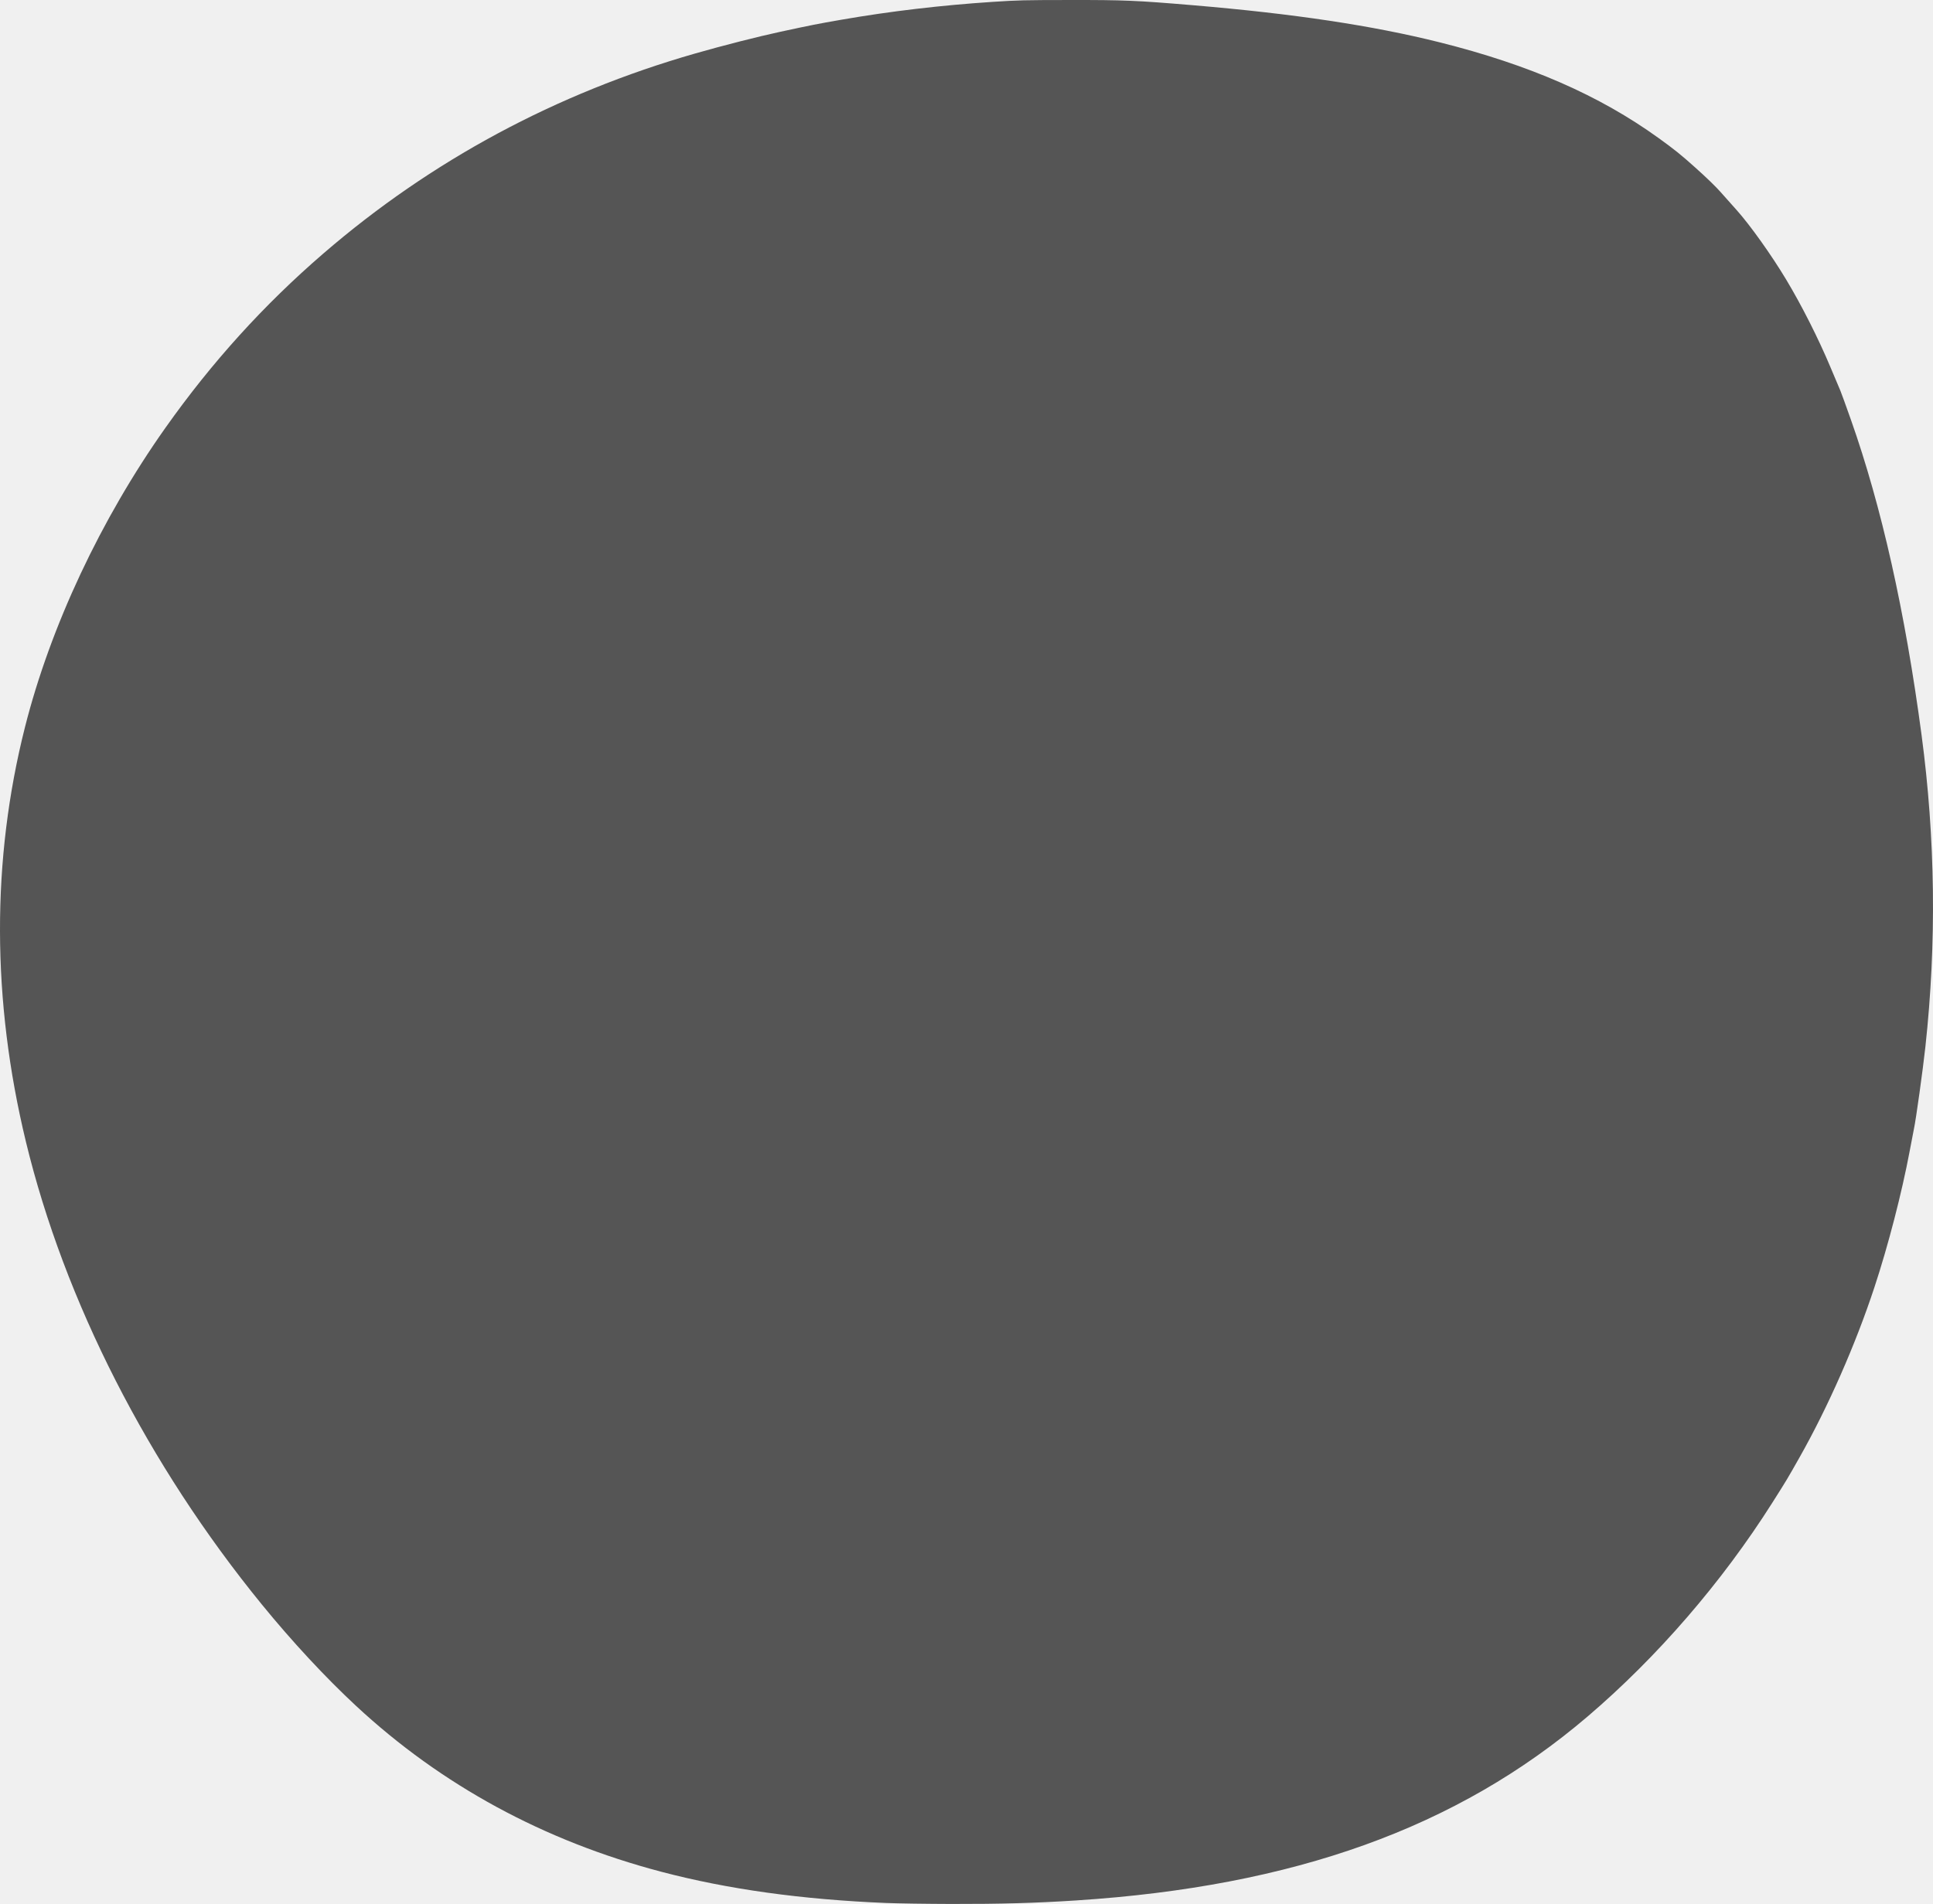
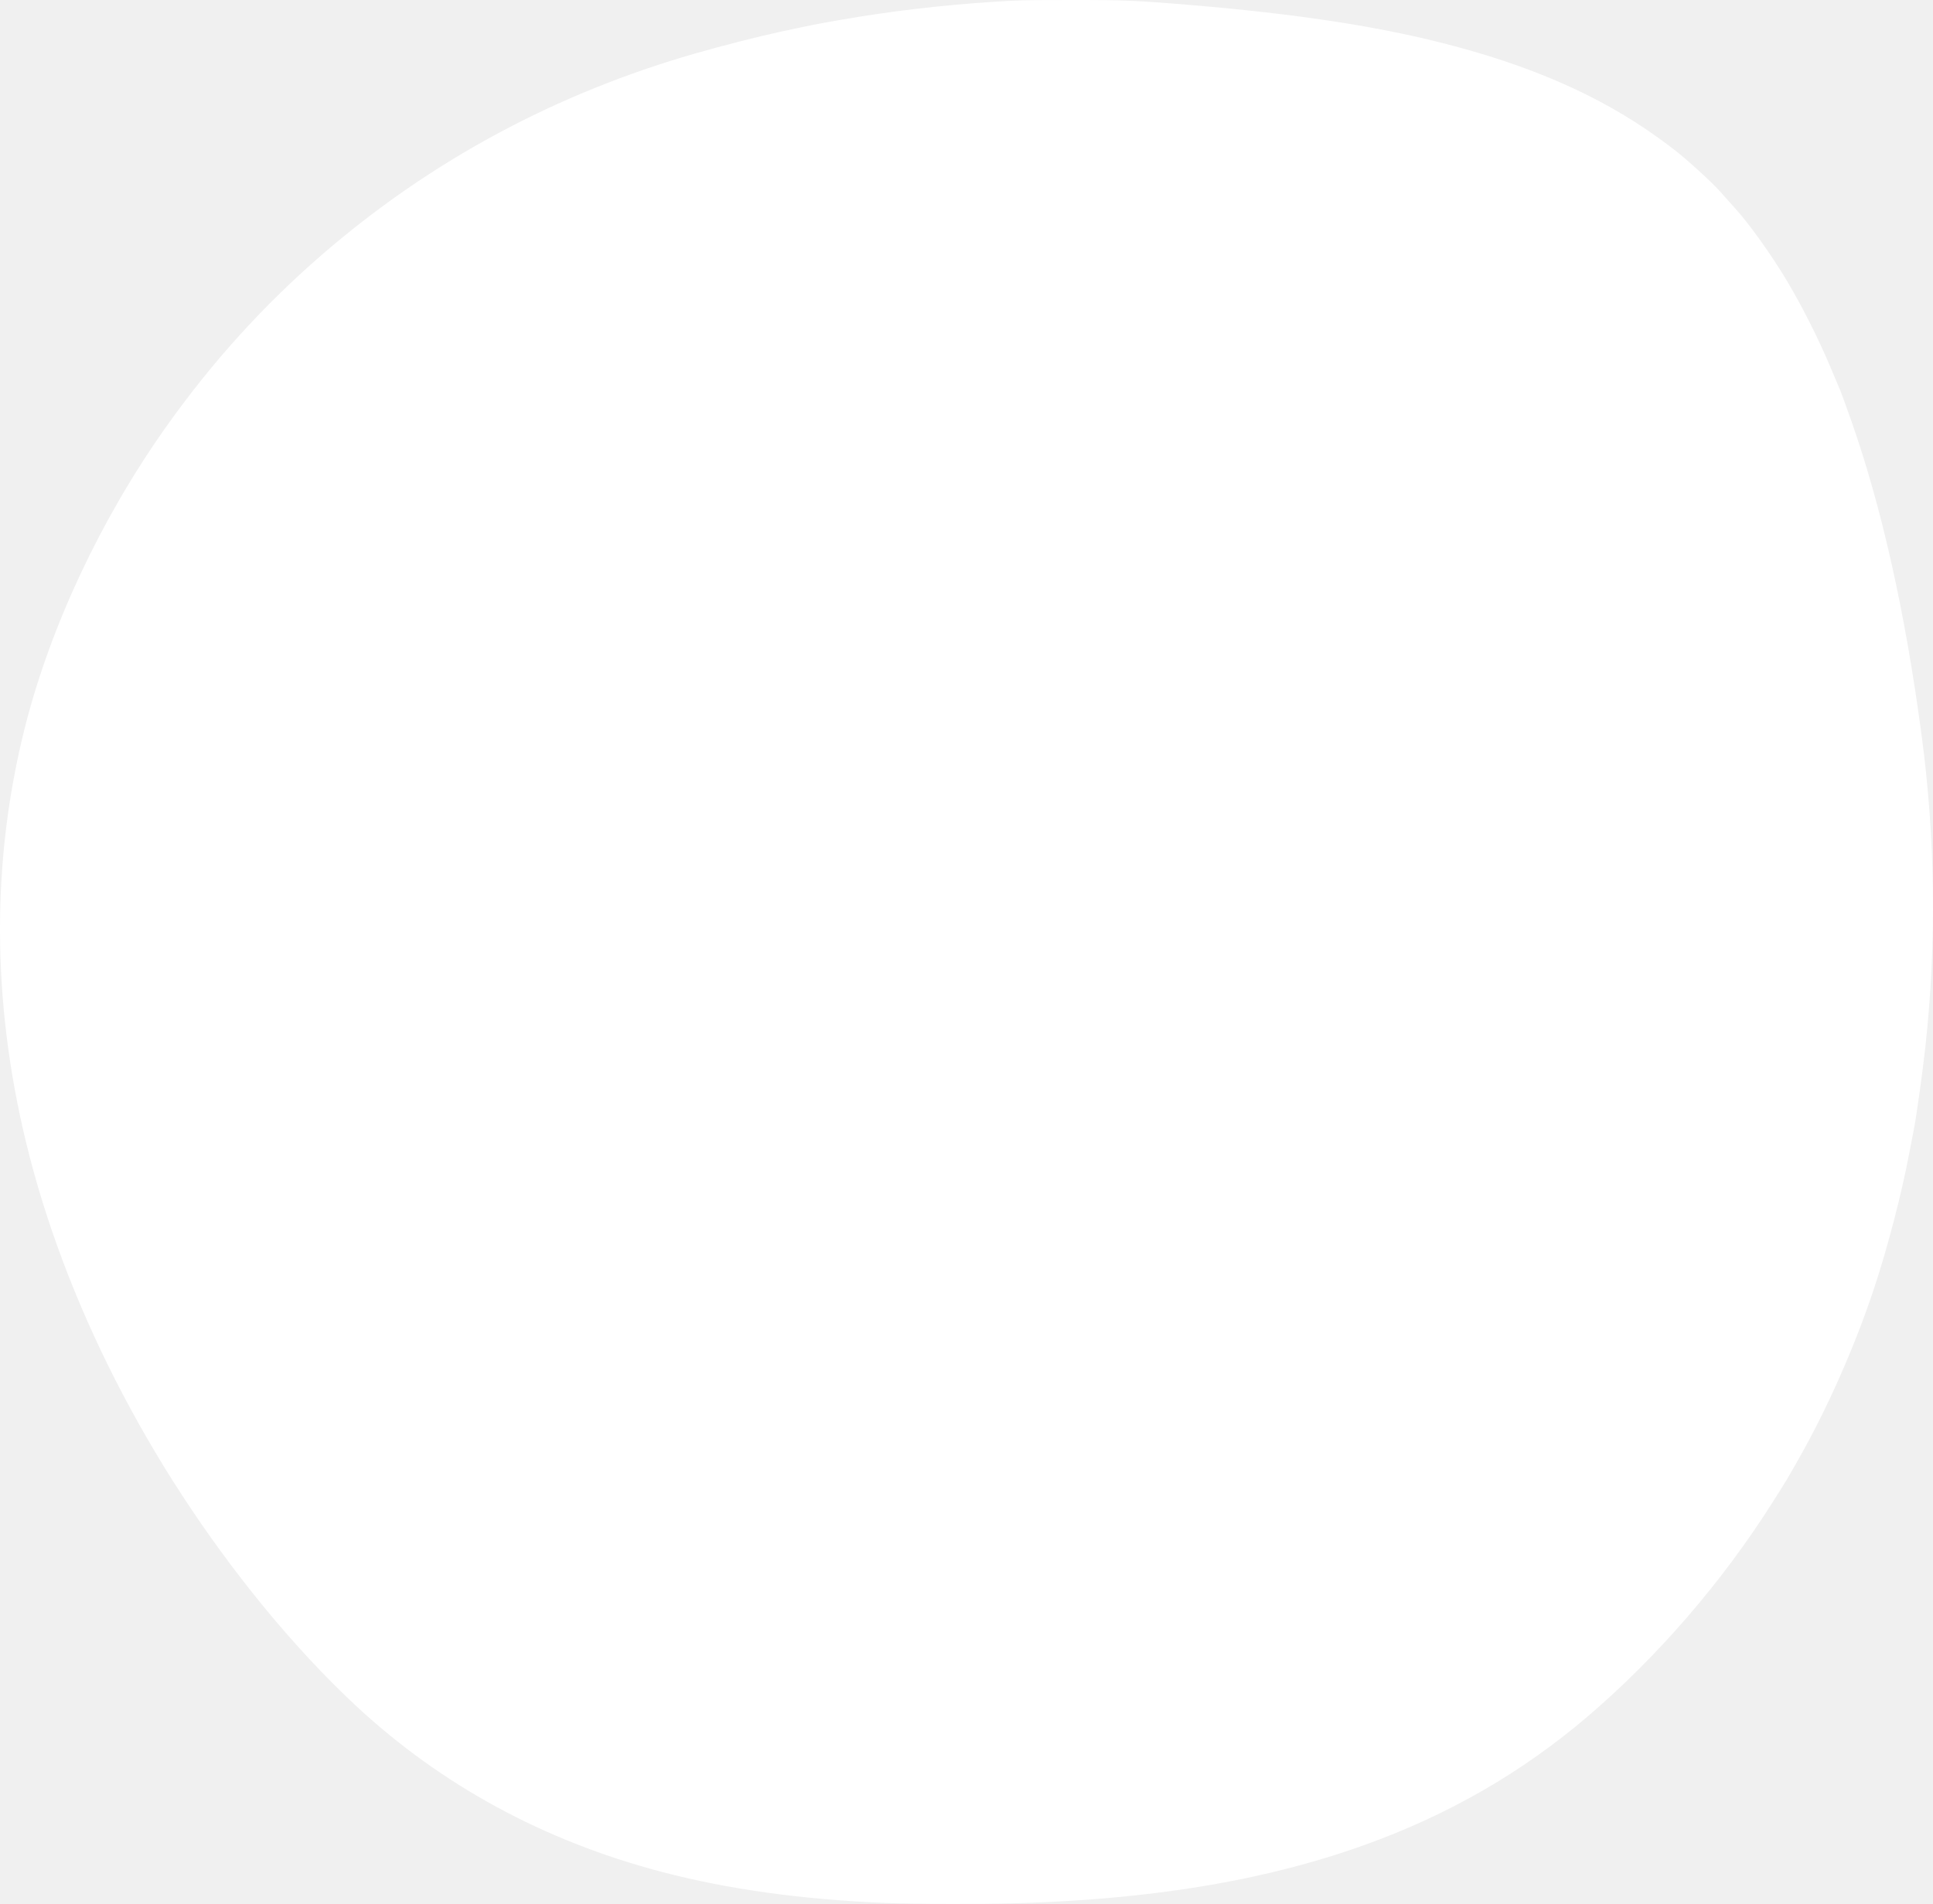
<svg xmlns="http://www.w3.org/2000/svg" width="2942.897" height="2899.286" viewBox="0 0 778.641 767.103" version="1.1" id="svg8">
  <defs id="defs2" />
  <g id="layer1" transform="translate(-7.554256,483.4264)">
-     <path id="path838" d="m 364.443,283.283 c -33.877,-1.39 -63.626,-5.519 -90.355,-12.541 -47.355,-12.442 -88.655,-34.867 -123.054,-66.818 -12.383,-11.502 -25.793,-25.936 -37.992,-40.894 C 67.161,106.774 33.483,40.701 17.977,-23.477 4.206,-80.471 4.08,-136.923 17.605,-190.422 c 10.263,-40.599 30.525,-83.796 56.585,-120.637 18.693,-26.426 39.621,-49.528 63.637,-70.247 43.388,-37.432 93.694,-64.498 149.754,-80.571 11.292,-3.237 25.289,-6.805 34.396,-8.766 12.748,-2.745 14.822,-3.155 24.474,-4.833 19.68,-3.421 40.201,-5.841 61.119,-7.207 10.261,-0.67 12.279,-0.718 30.824,-0.741 21.993,-0.026 26.861,0.179 49.609,2.095 40.815,3.437 72.484,8.2 99.483,14.961 36.17,9.058 64.333,21.37 88.106,38.517 6.556,4.729 8.93,6.637 14.835,11.926 4.52,4.048 8.157,7.566 10.186,9.852 1.736,1.956 4.654,5.23 6.483,7.276 5.452,6.098 13.965,18.041 19.892,27.905 6.318,10.516 13.012,23.758 17.906,35.421 1.876,4.47 3.672,8.722 3.991,9.45 0.32,0.728 2.234,6.004 4.254,11.726 12.32,34.891 21.817,77.272 28.44,126.916 5.582,41.845 6.102,83.831 1.555,125.677 -1.016,9.353 -3.819,29.469 -4.595,32.979 -0.14,0.633 -0.925,4.724 -1.743,9.089 -3.148,16.783 -8.644,38.016 -14.211,54.901 -7.619,23.107 -18.612,48.075 -30.152,68.485 -5.087,8.997 -4.951,8.77 -10.896,18.165 -20.308,32.09 -46.36,62.25 -74.519,86.269 -52.529,44.805 -118.08,68.377 -205.978,74.071 -16.338,1.058 -30.523,1.458 -50.226,1.417 -9.775,-0.021 -21.642,-0.196 -26.371,-0.39 z" style="fill:#555555;fill-opacity:1;stroke-width:0.265" />
+     <path id="path838" d="m 364.443,283.283 c -33.877,-1.39 -63.626,-5.519 -90.355,-12.541 -47.355,-12.442 -88.655,-34.867 -123.054,-66.818 -12.383,-11.502 -25.793,-25.936 -37.992,-40.894 C 67.161,106.774 33.483,40.701 17.977,-23.477 4.206,-80.471 4.08,-136.923 17.605,-190.422 c 10.263,-40.599 30.525,-83.796 56.585,-120.637 18.693,-26.426 39.621,-49.528 63.637,-70.247 43.388,-37.432 93.694,-64.498 149.754,-80.571 11.292,-3.237 25.289,-6.805 34.396,-8.766 12.748,-2.745 14.822,-3.155 24.474,-4.833 19.68,-3.421 40.201,-5.841 61.119,-7.207 10.261,-0.67 12.279,-0.718 30.824,-0.741 21.993,-0.026 26.861,0.179 49.609,2.095 40.815,3.437 72.484,8.2 99.483,14.961 36.17,9.058 64.333,21.37 88.106,38.517 6.556,4.729 8.93,6.637 14.835,11.926 4.52,4.048 8.157,7.566 10.186,9.852 1.736,1.956 4.654,5.23 6.483,7.276 5.452,6.098 13.965,18.041 19.892,27.905 6.318,10.516 13.012,23.758 17.906,35.421 1.876,4.47 3.672,8.722 3.991,9.45 0.32,0.728 2.234,6.004 4.254,11.726 12.32,34.891 21.817,77.272 28.44,126.916 5.582,41.845 6.102,83.831 1.555,125.677 -1.016,9.353 -3.819,29.469 -4.595,32.979 -0.14,0.633 -0.925,4.724 -1.743,9.089 -3.148,16.783 -8.644,38.016 -14.211,54.901 -7.619,23.107 -18.612,48.075 -30.152,68.485 -5.087,8.997 -4.951,8.77 -10.896,18.165 -20.308,32.09 -46.36,62.25 -74.519,86.269 -52.529,44.805 -118.08,68.377 -205.978,74.071 -16.338,1.058 -30.523,1.458 -50.226,1.417 -9.775,-0.021 -21.642,-0.196 -26.371,-0.39 z" style="fill:#ffffff;fill-opacity:1;stroke:none;stroke-width:0.265" />
  </g>
</svg>
